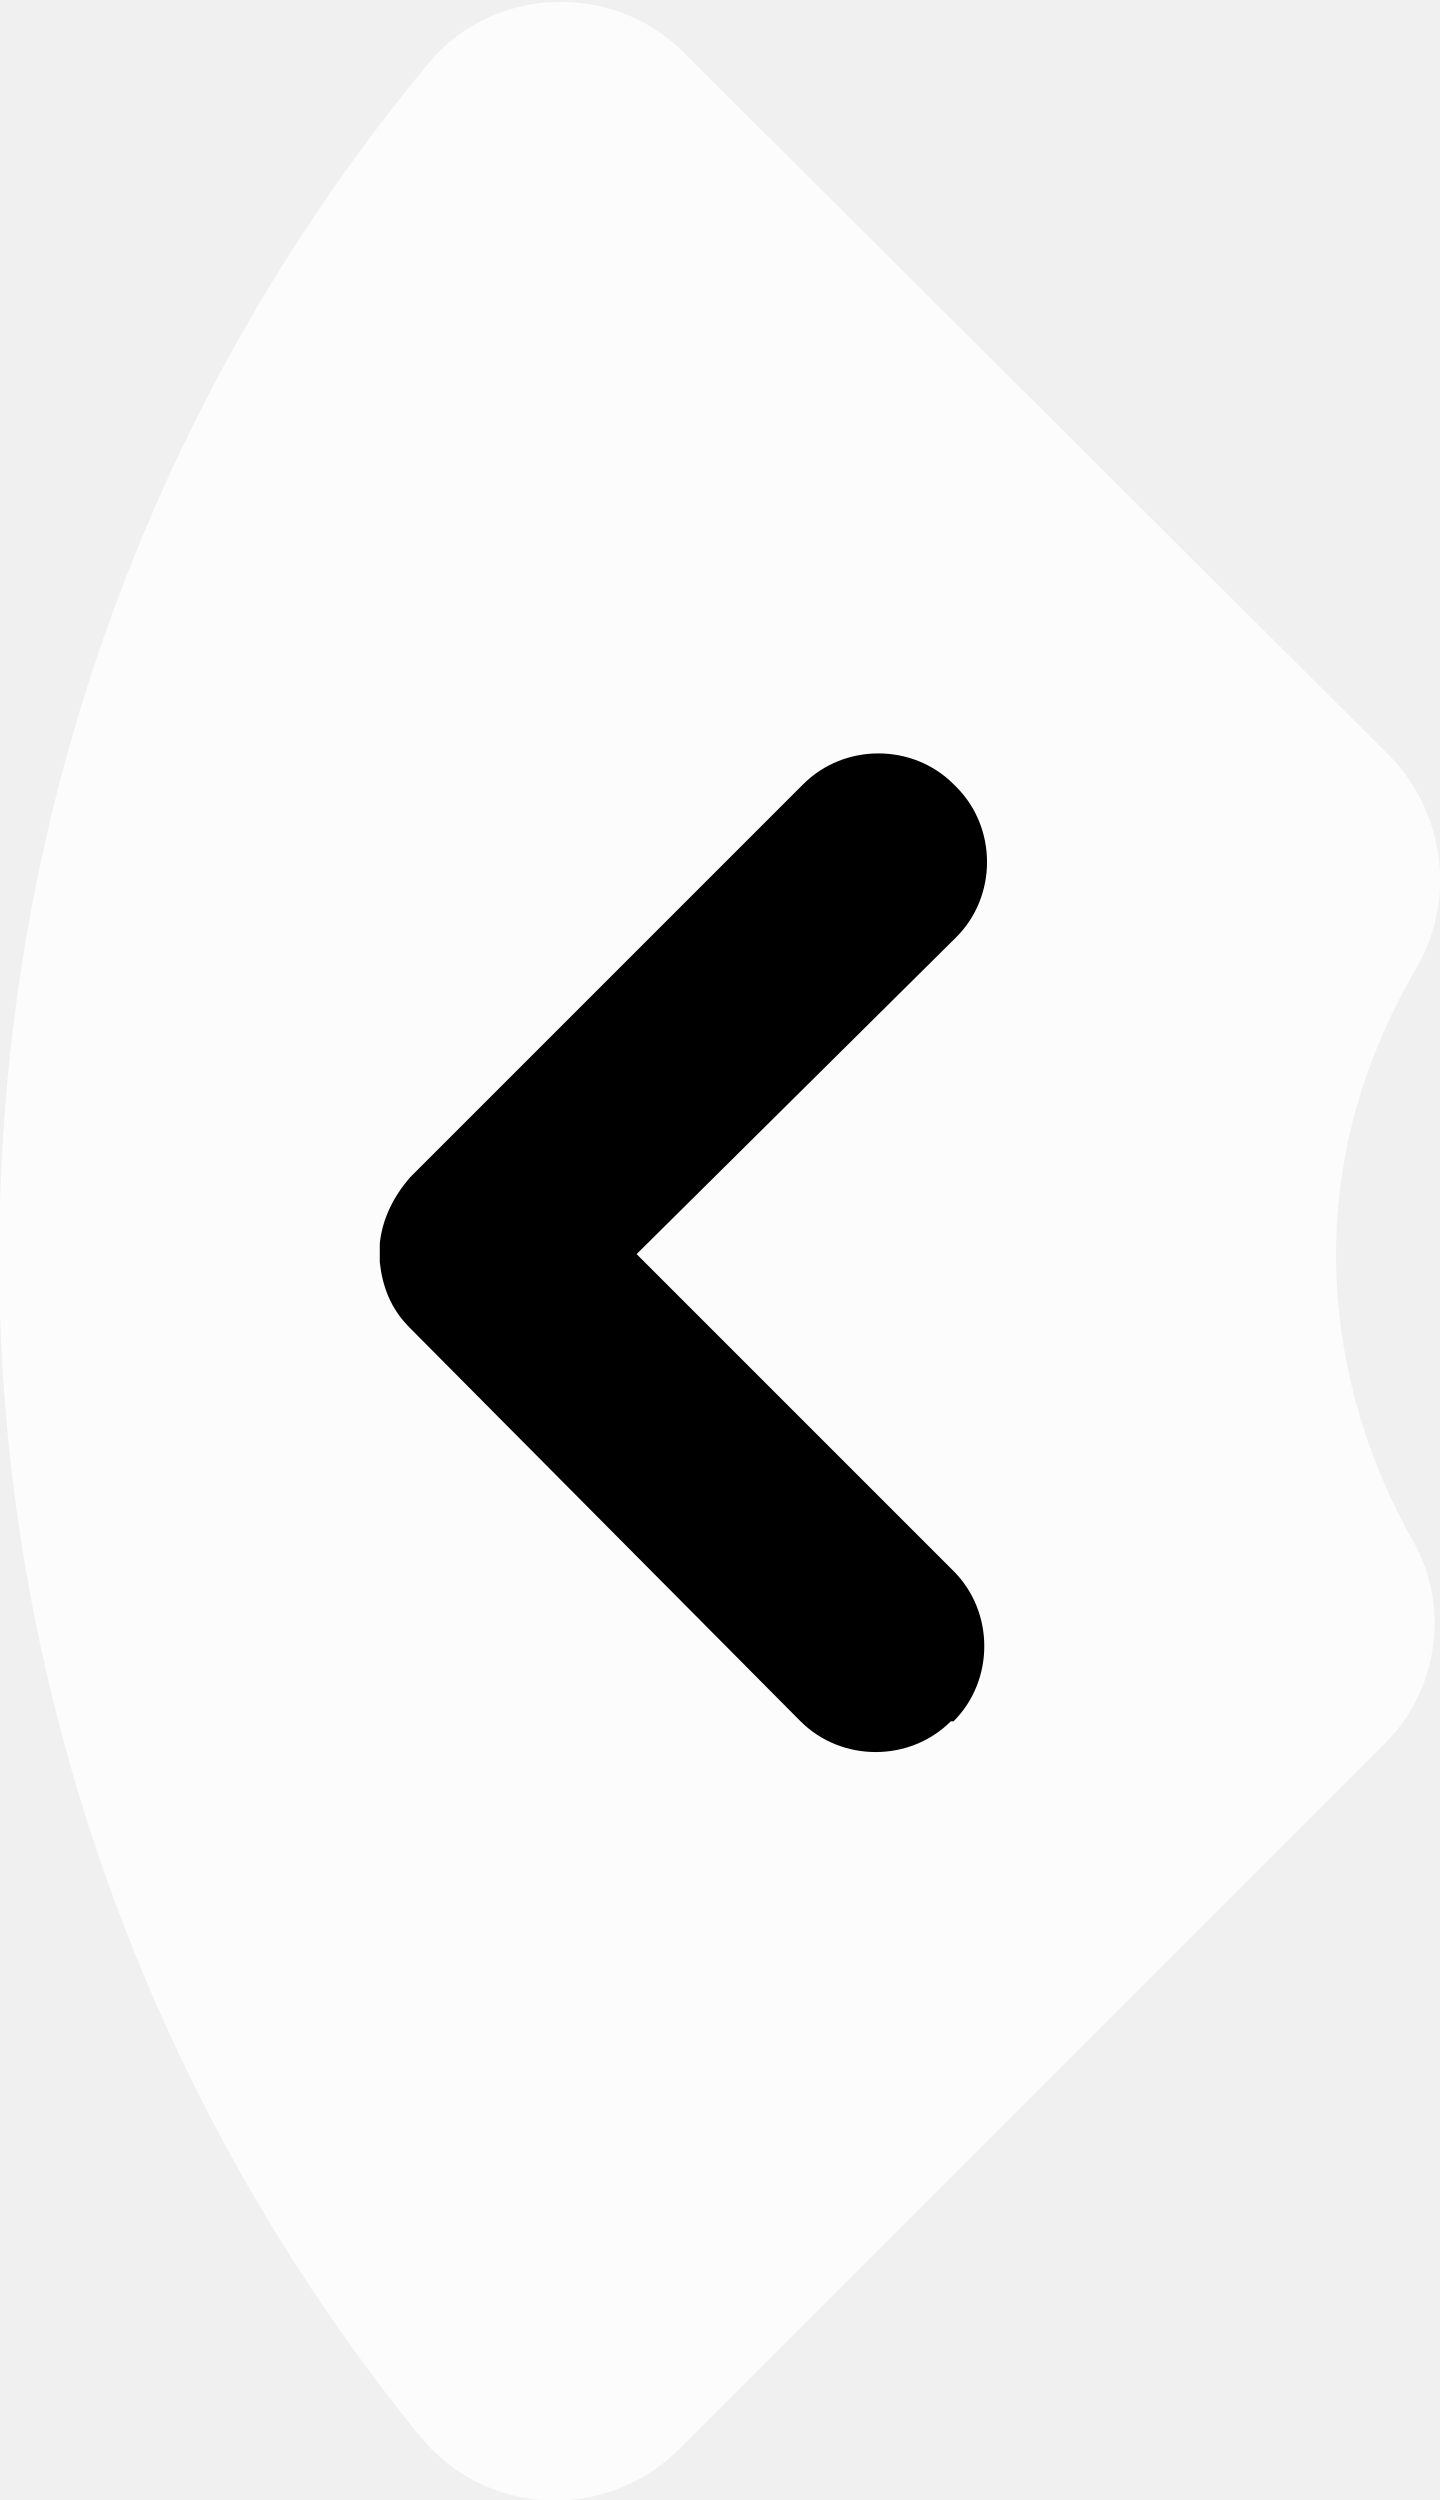
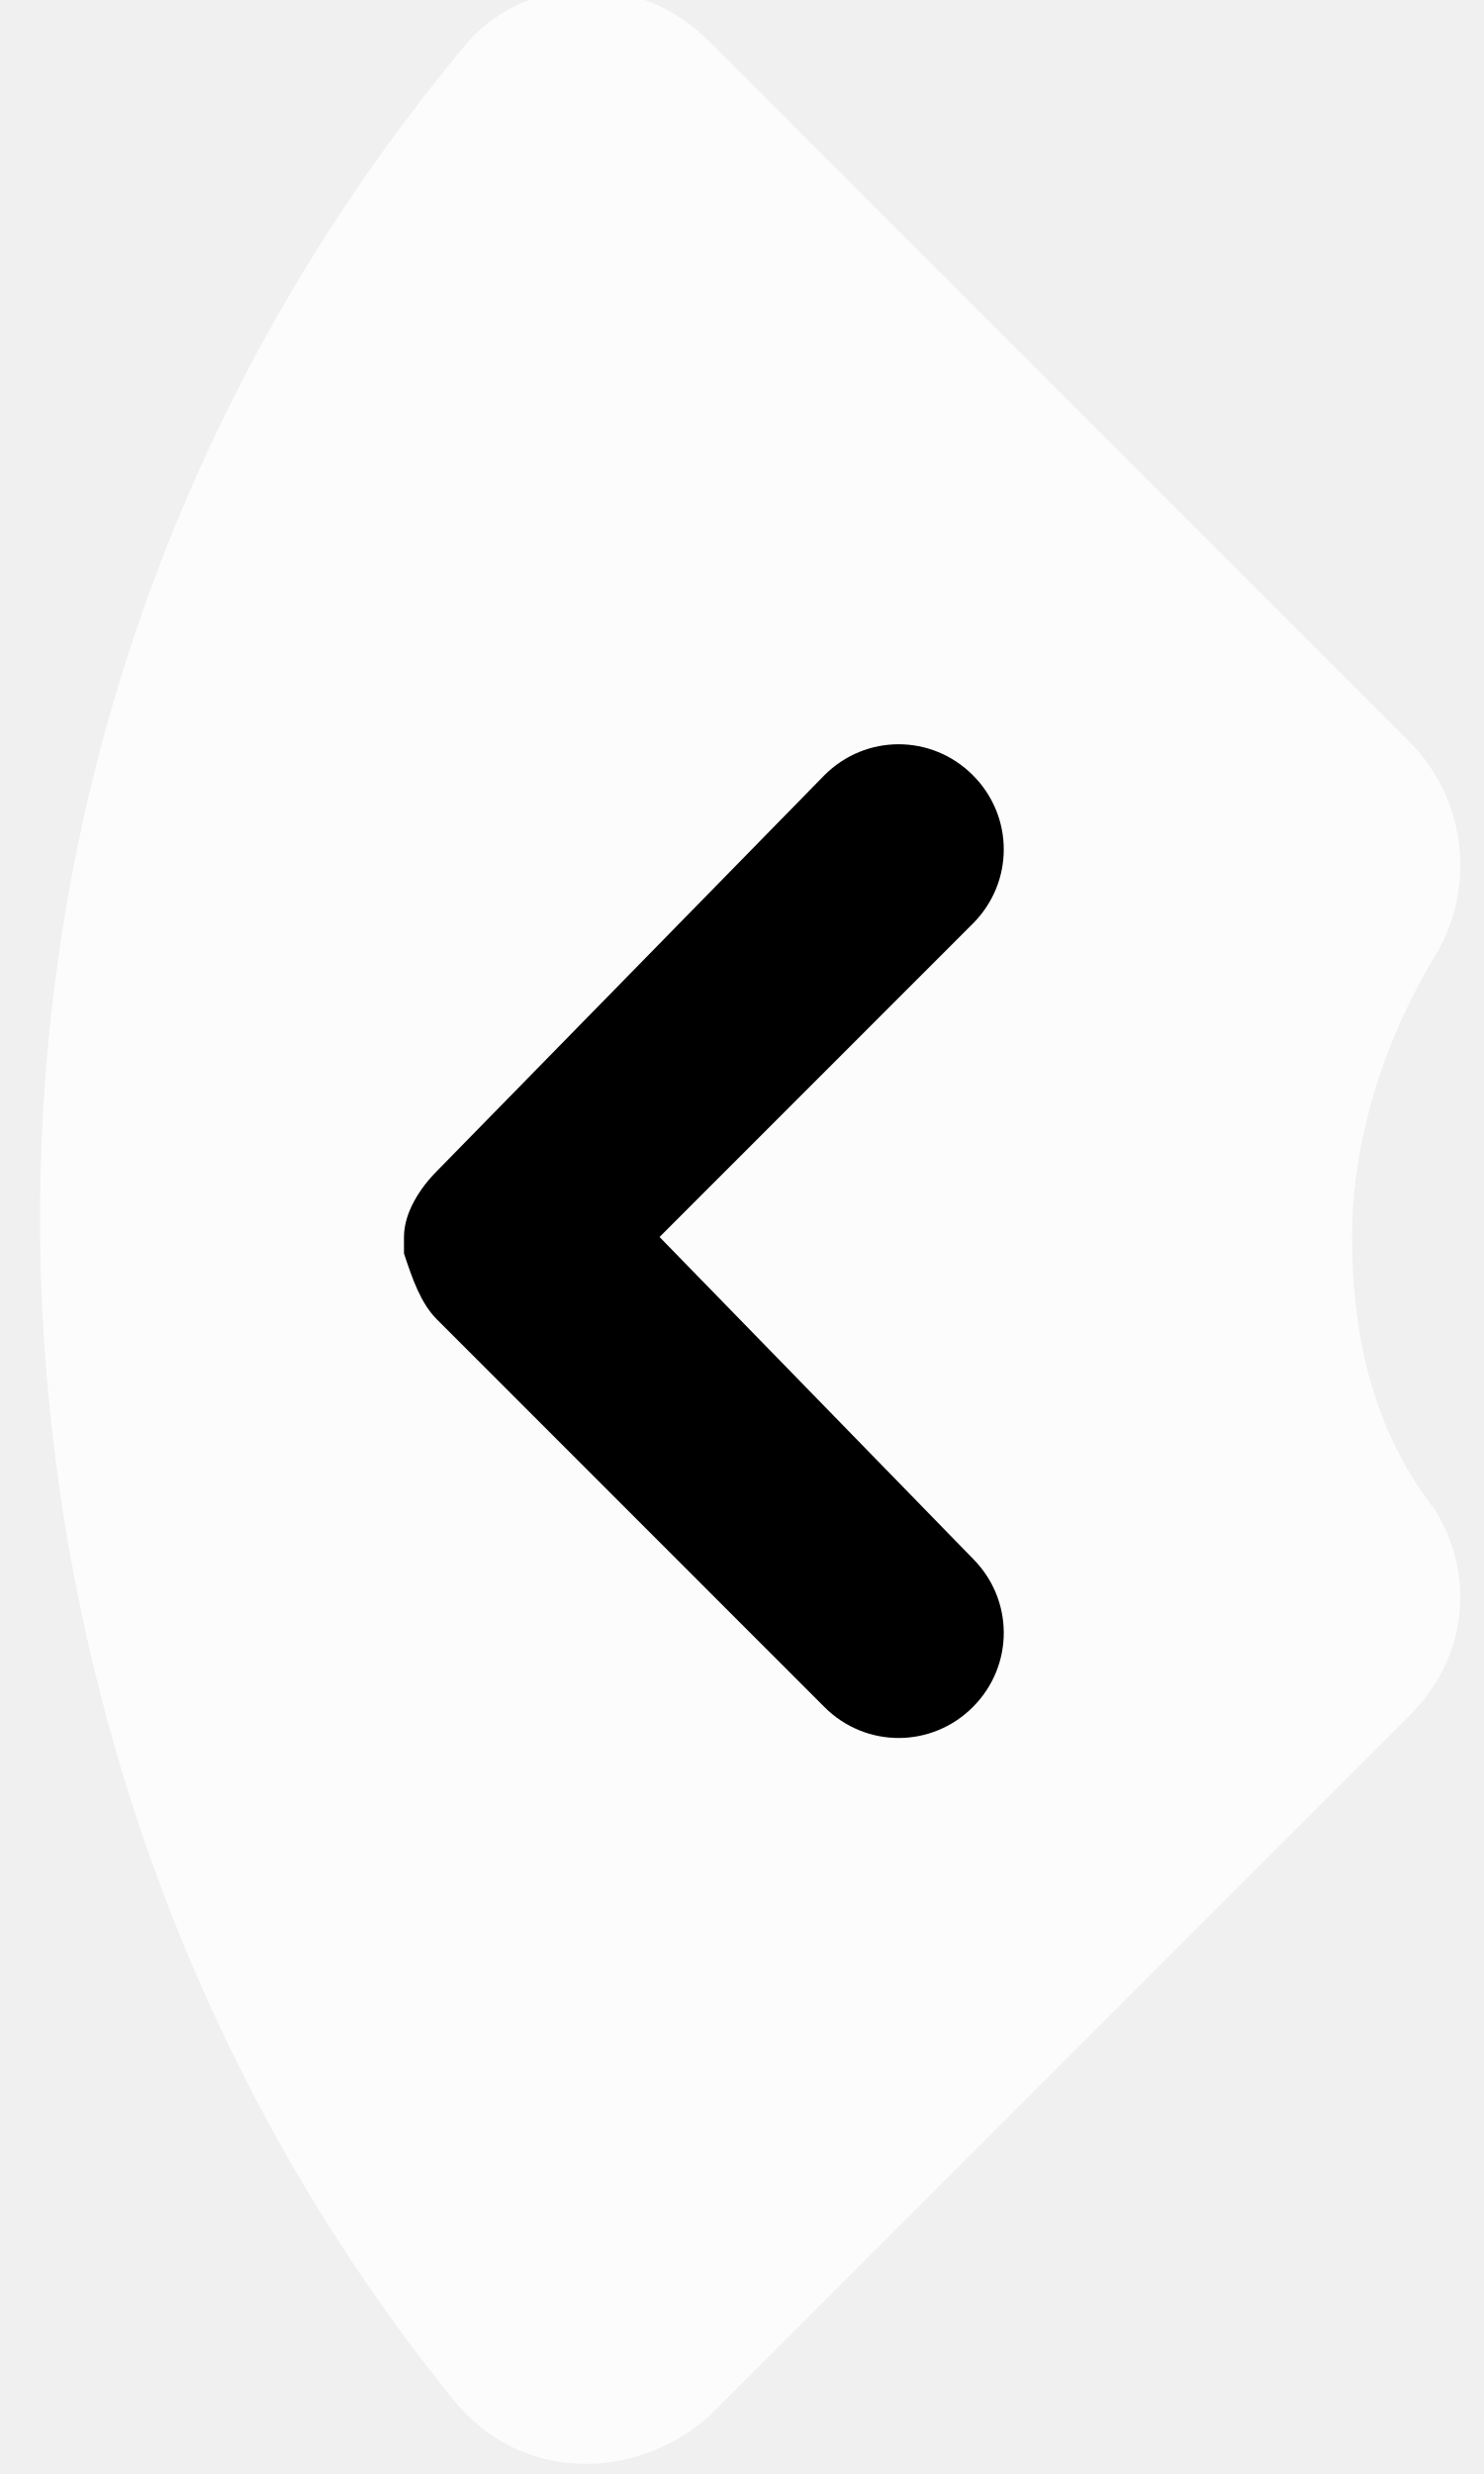
- <svg xmlns="http://www.w3.org/2000/svg" version="1.1" id="Layer_1" x="0px" y="0px" viewBox="0 0 52.7 91.5" enable-background="new 0 0 52.7 91.5" xml:space="preserve">
-   <path opacity="0.8" fill="#FFFFFF" d="M48.9,45.9c0-3.8,1.1-7.3,2.9-10.4c1.5-2.5,1.1-5.7-0.9-7.8L25,1.9c-2.6-2.6-7-2.4-9.3,0.4  C5.4,14.7-0.5,30.7,0,48.1c0.5,15.5,6.2,29.8,15.4,41.1c2.4,2.9,6.7,3.1,9.4,0.5l25.9-25.9c2-2,2.4-5.2,0.9-7.6  C49.9,53.1,48.9,49.6,48.9,45.9z" />
-   <path d="M34.9,57.5c1.5,1.5,1.5,4,0,5.5l-0.1,0c-1.5,1.5-4,1.5-5.5,0L15,48.6c-0.7-0.7-1-1.5-1.1-2.4c0-0.2,0-0.5,0-0.7  c0.1-0.9,0.5-1.7,1.1-2.4l14.4-14.4c1.5-1.5,4-1.5,5.5,0l0.1,0.1c1.5,1.5,1.5,4,0,5.5L23.3,45.9L34.9,57.5z" />
+ <svg xmlns="http://www.w3.org/2000/svg" version="1.1" id="Layer_1" x="0px" y="0px" viewBox="16 0 18 30" enable-background="new 16 0 18 30" xml:space="preserve">
+   <path opacity="0.8" fill="#FFFFFF" enable-background="new    " d="M32.4,15c0-1.2,0.4-2.4,1-3.4c0.5-0.8,0.4-1.9-0.3-2.6l-8.5-8.5  c-0.9-0.9-2.3-0.8-3,0.1c-3.4,4.1-5.3,9.3-5.1,15c0.2,5.1,2,9.8,5,13.5c0.8,1,2.2,1,3.1,0.2l8.5-8.5c0.7-0.7,0.8-1.7,0.3-2.5  C32.7,17.4,32.4,16.3,32.4,15z" />
+   <path d="M27.8,18.9c0.5,0.5,0.5,1.3,0,1.8h0c-0.5,0.5-1.3,0.5-1.8,0l-4.7-4.7c-0.2-0.2-0.3-0.5-0.4-0.8c0-0.1,0-0.2,0-0.2  c0-0.3,0.2-0.6,0.4-0.8L26,9.4c0.5-0.5,1.3-0.5,1.8,0l0,0c0.5,0.5,0.5,1.3,0,1.8L24,15L27.8,18.9z" />
</svg>
